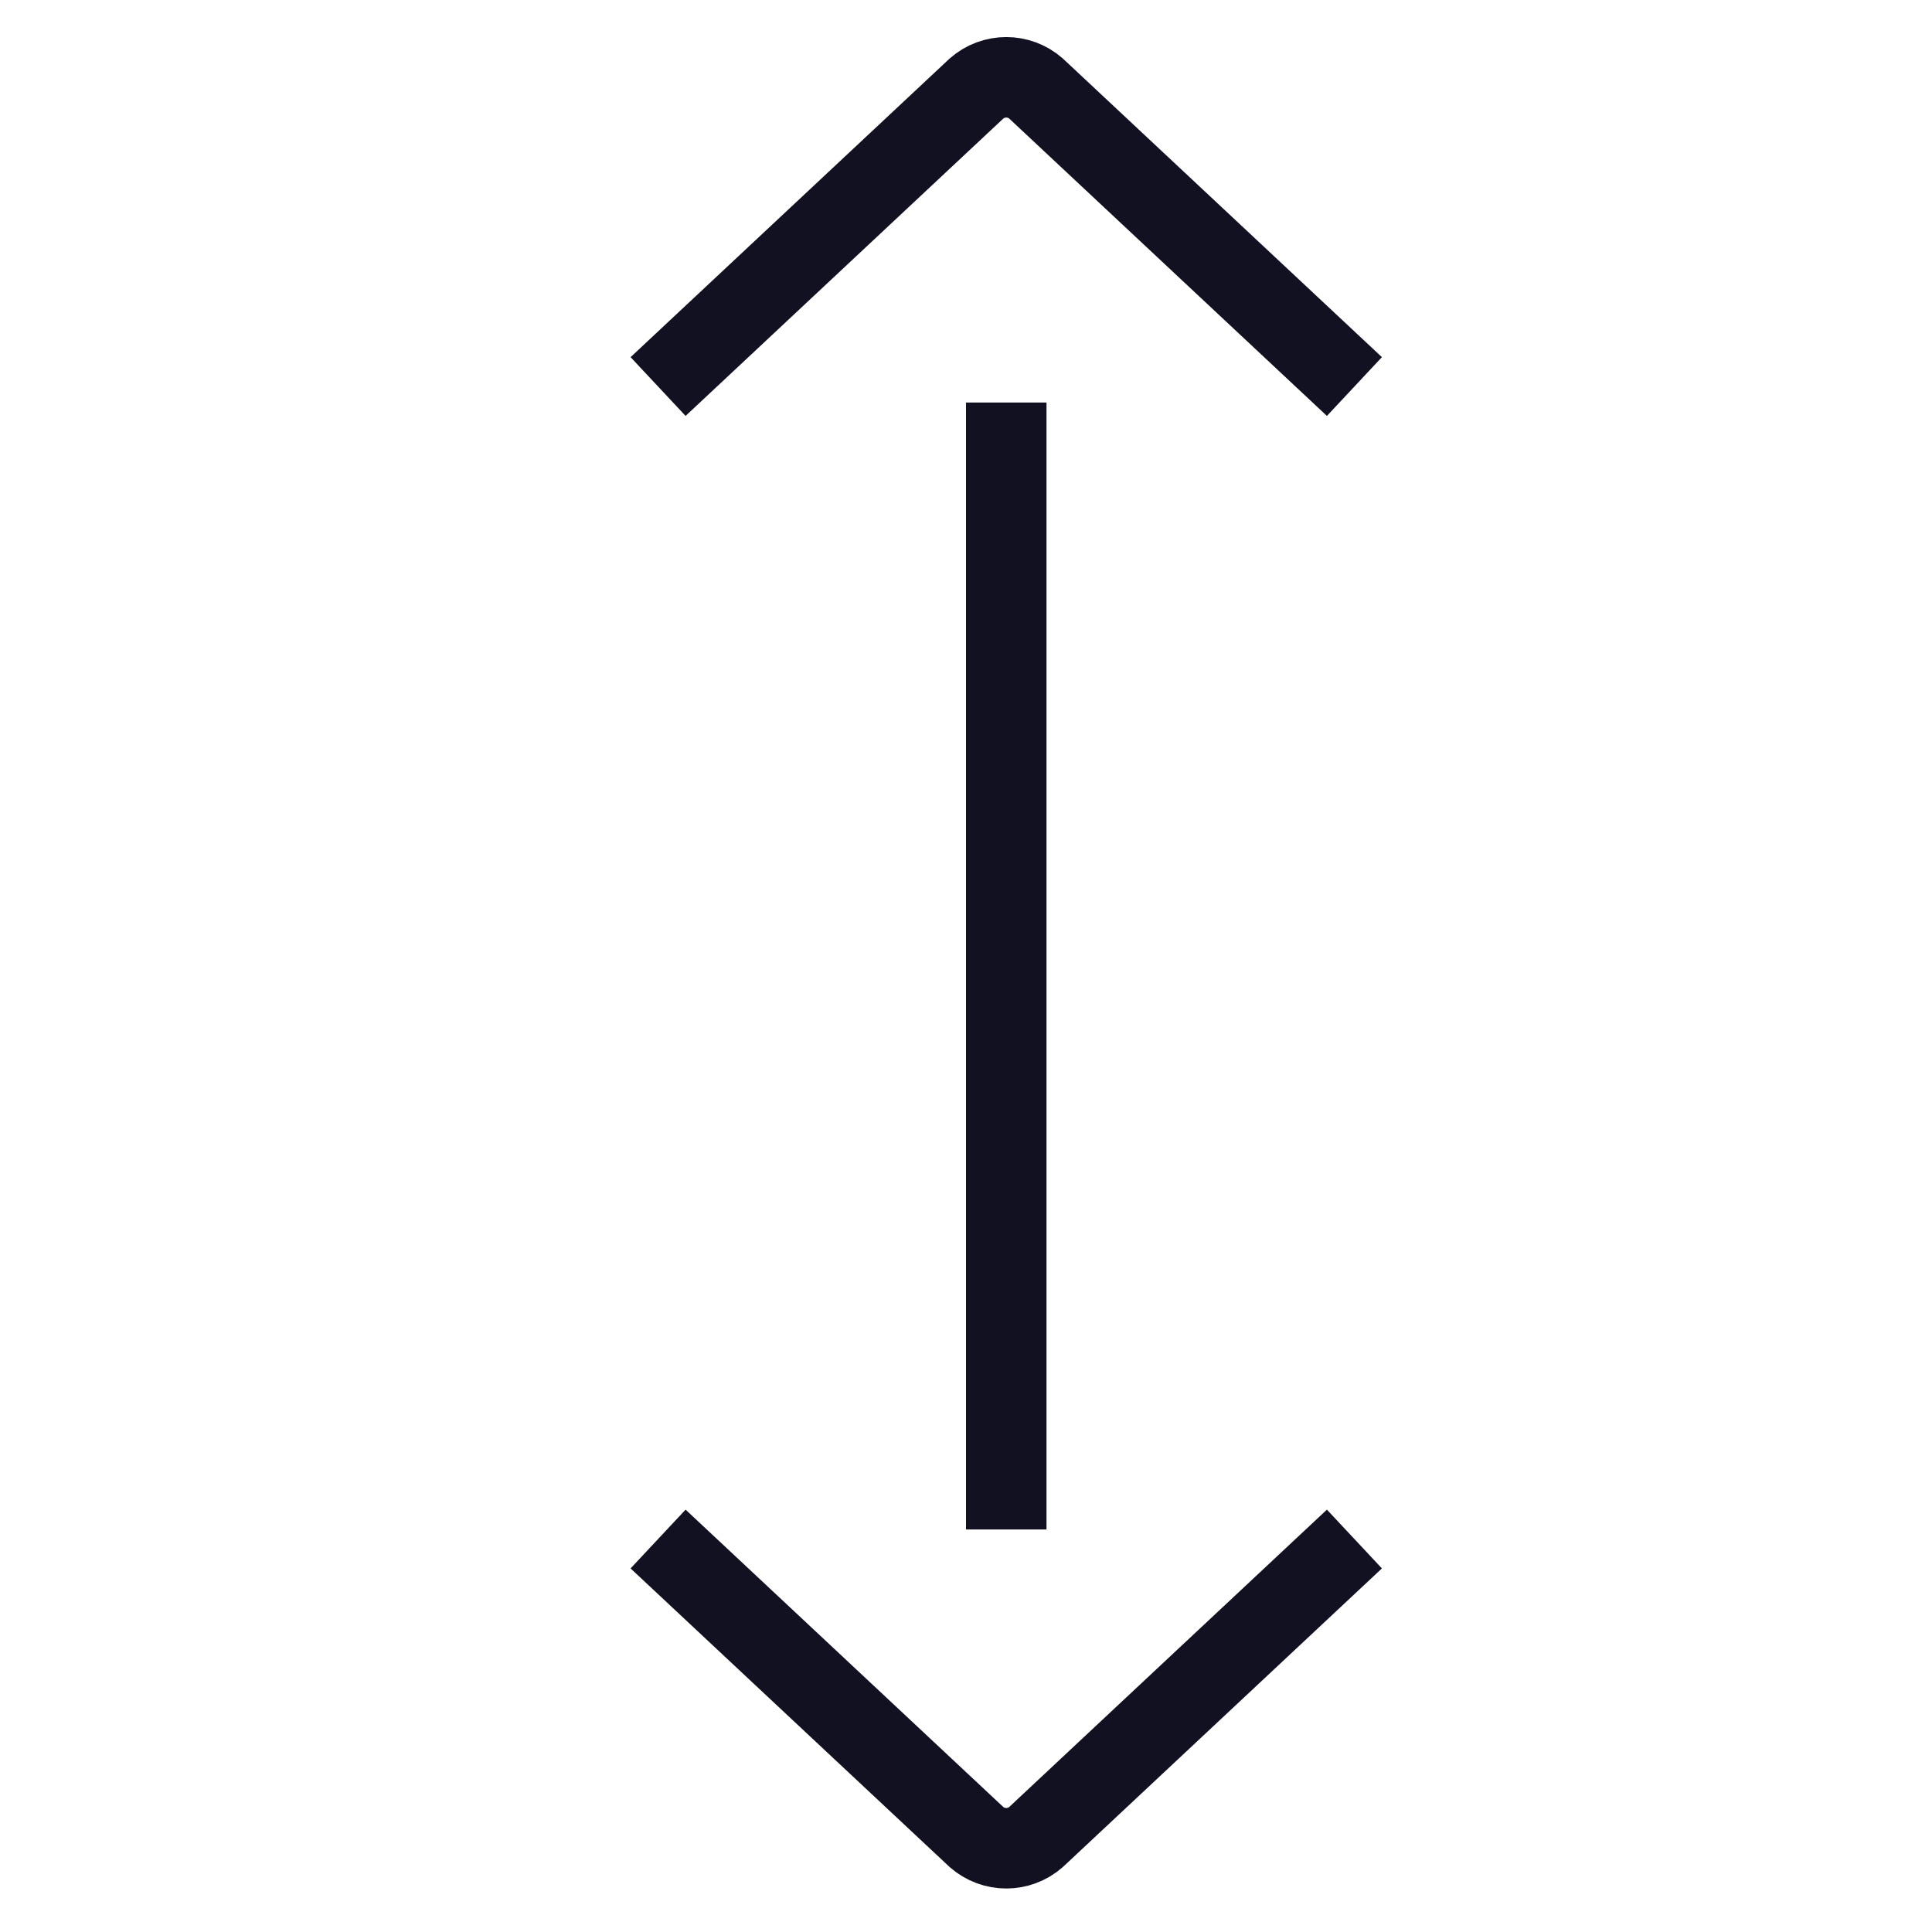
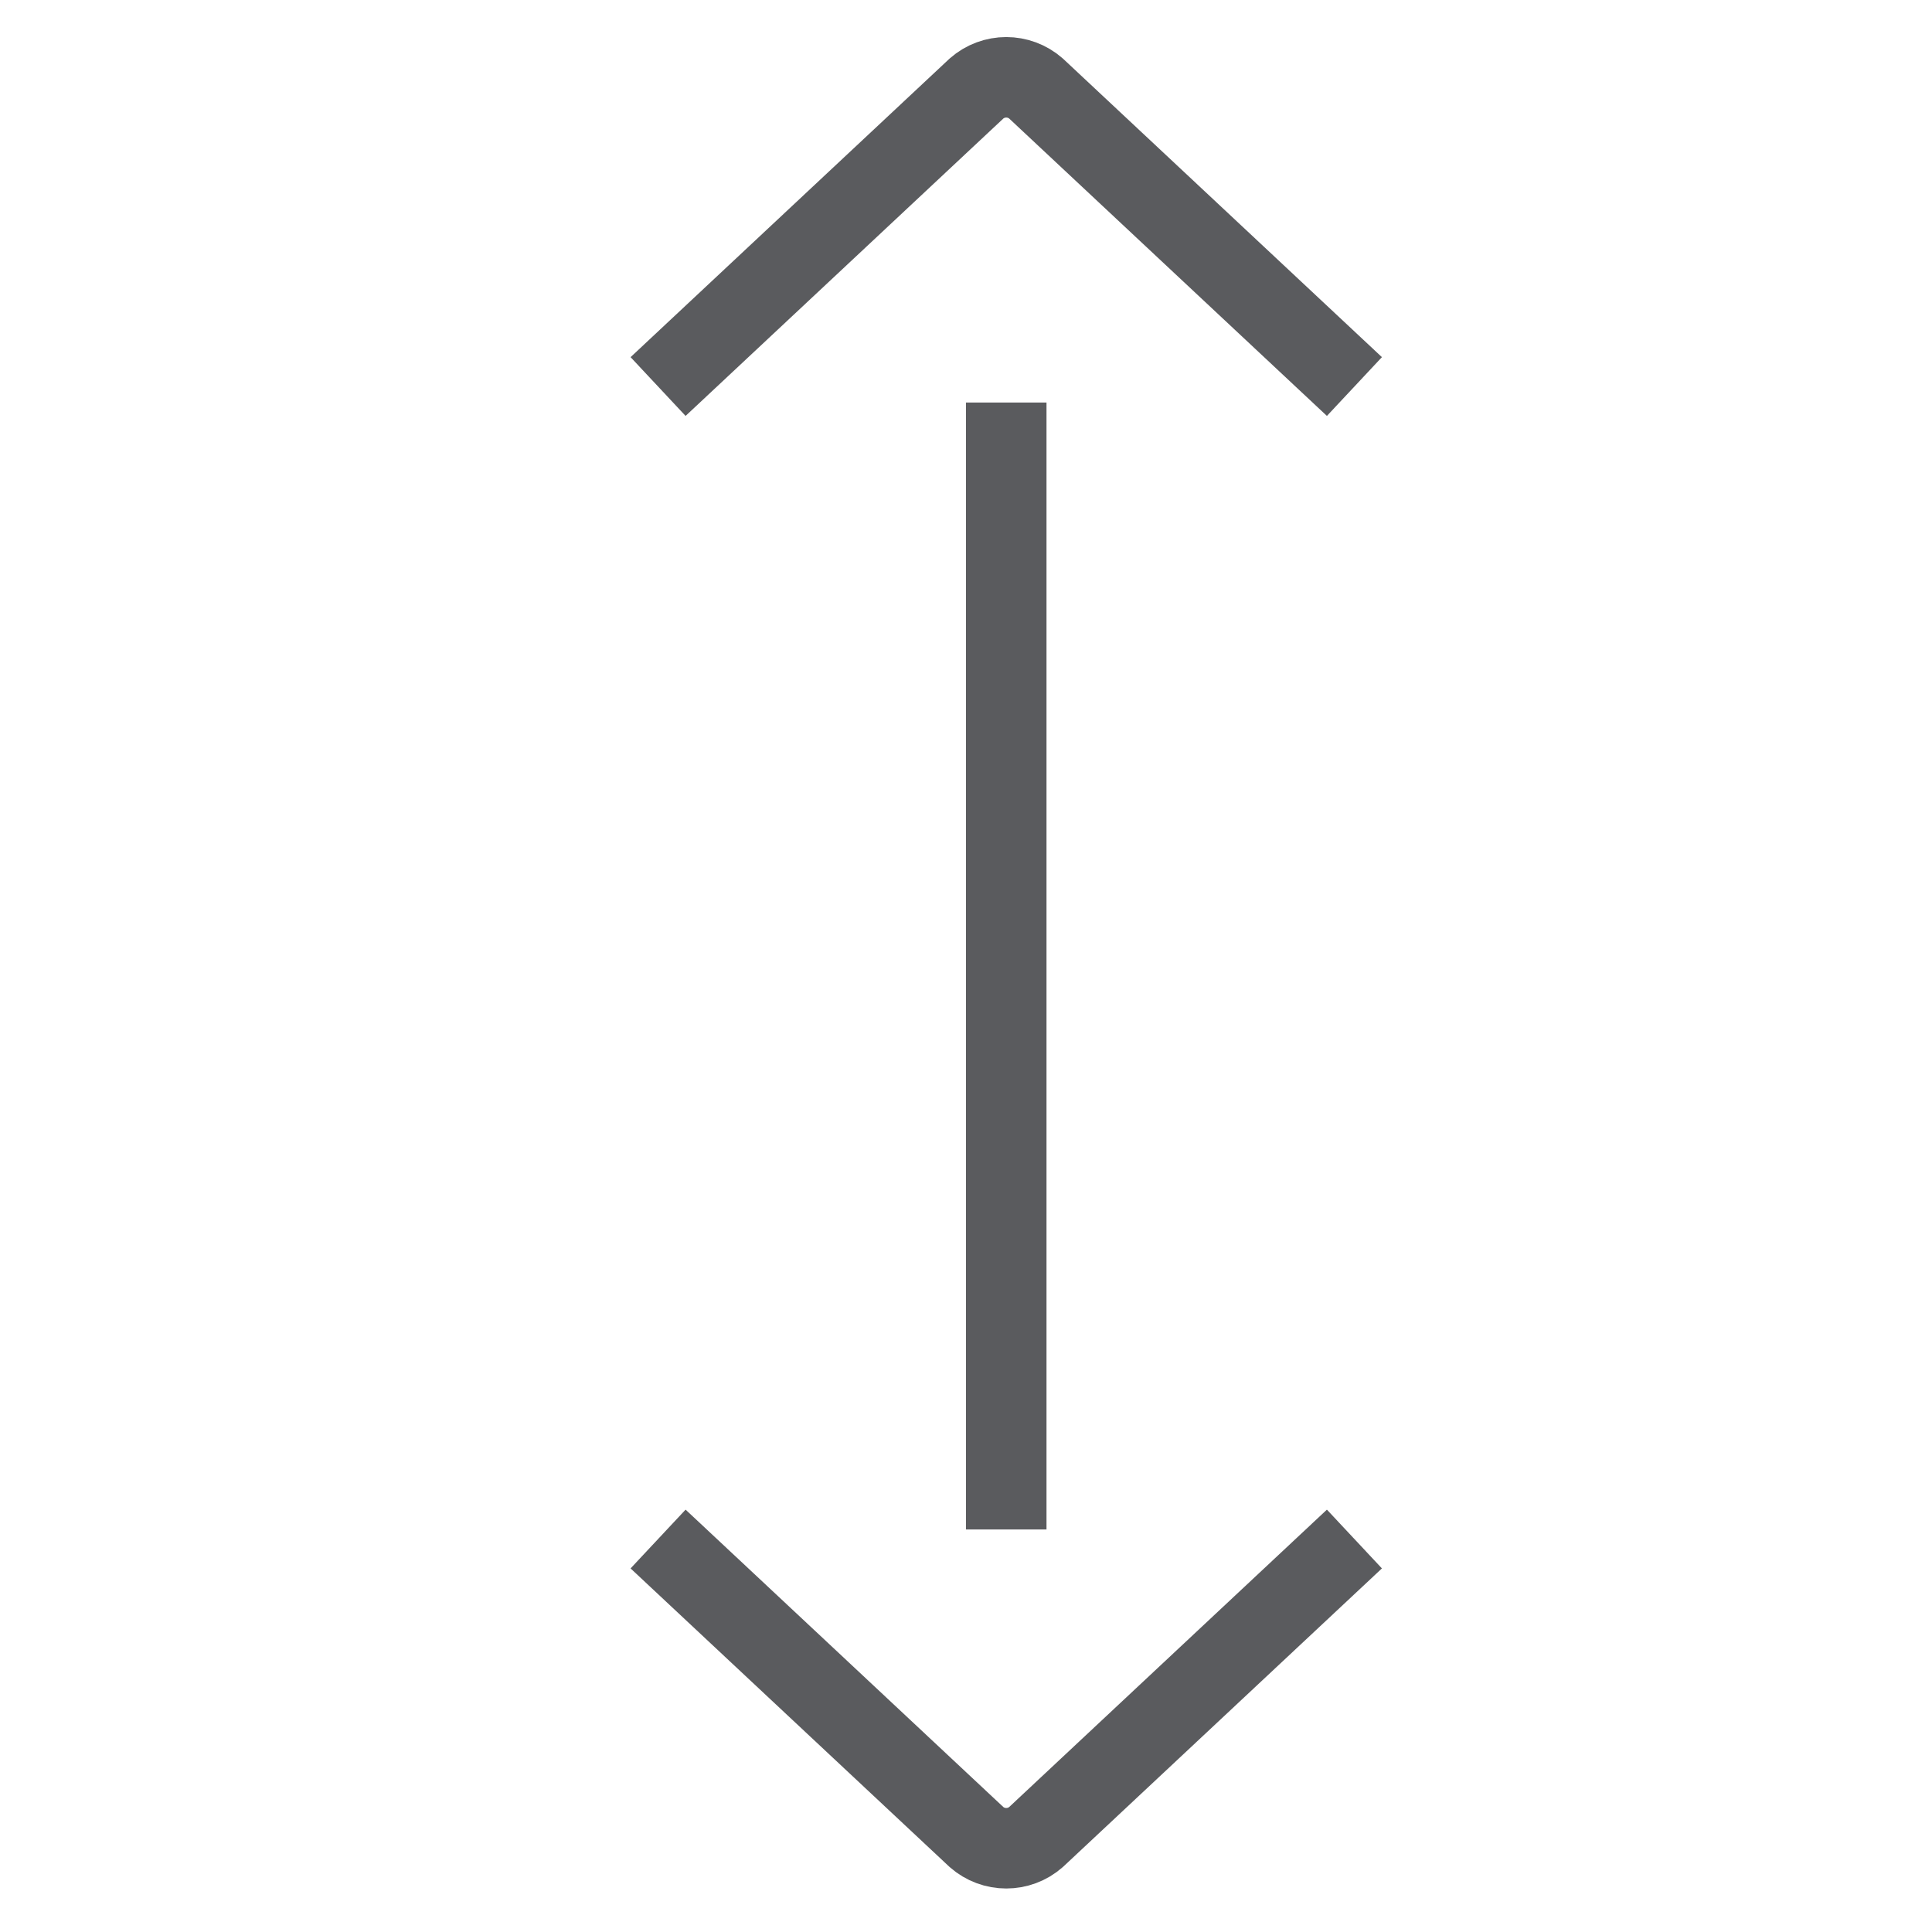
<svg xmlns="http://www.w3.org/2000/svg" id="Layer_1" data-name="Layer 1" viewBox="0 0 24 24">
-   <line x1="12.5" y1="5.5" x2="12.5" y2="18.5" style="fill:none;stroke:#112;stroke-linecap:square;stroke-linejoin:round" />
-   <path d="M8.54,4.46,12.13,1.1a.56.56,0,0,1,.74,0l3.59,3.36" style="fill:none;stroke:#112;stroke-linecap:square;stroke-linejoin:round" />
-   <path d="M16.46,19.46l-3.59,3.36a.56.56,0,0,1-.74,0L8.54,19.46" style="fill:none;stroke:#112;stroke-linecap:square;stroke-linejoin:round" />
+   <line x1="12.5" y1="5.5" x2="12.5" y2="18.5" style="fill:none;stroke:#5a5b5e;stroke-linecap:square;stroke-linejoin:round" />
+   <path d="M8.54,4.46,12.13,1.1a.56.56,0,0,1,.74,0l3.59,3.36" style="fill:none;stroke:#5a5b5e;stroke-linecap:square;stroke-linejoin:round" />
+   <path d="M16.46,19.46l-3.59,3.36a.56.56,0,0,1-.74,0L8.54,19.46" style="fill:none;stroke:#5a5b5e;stroke-linecap:square;stroke-linejoin:round" />
</svg>
